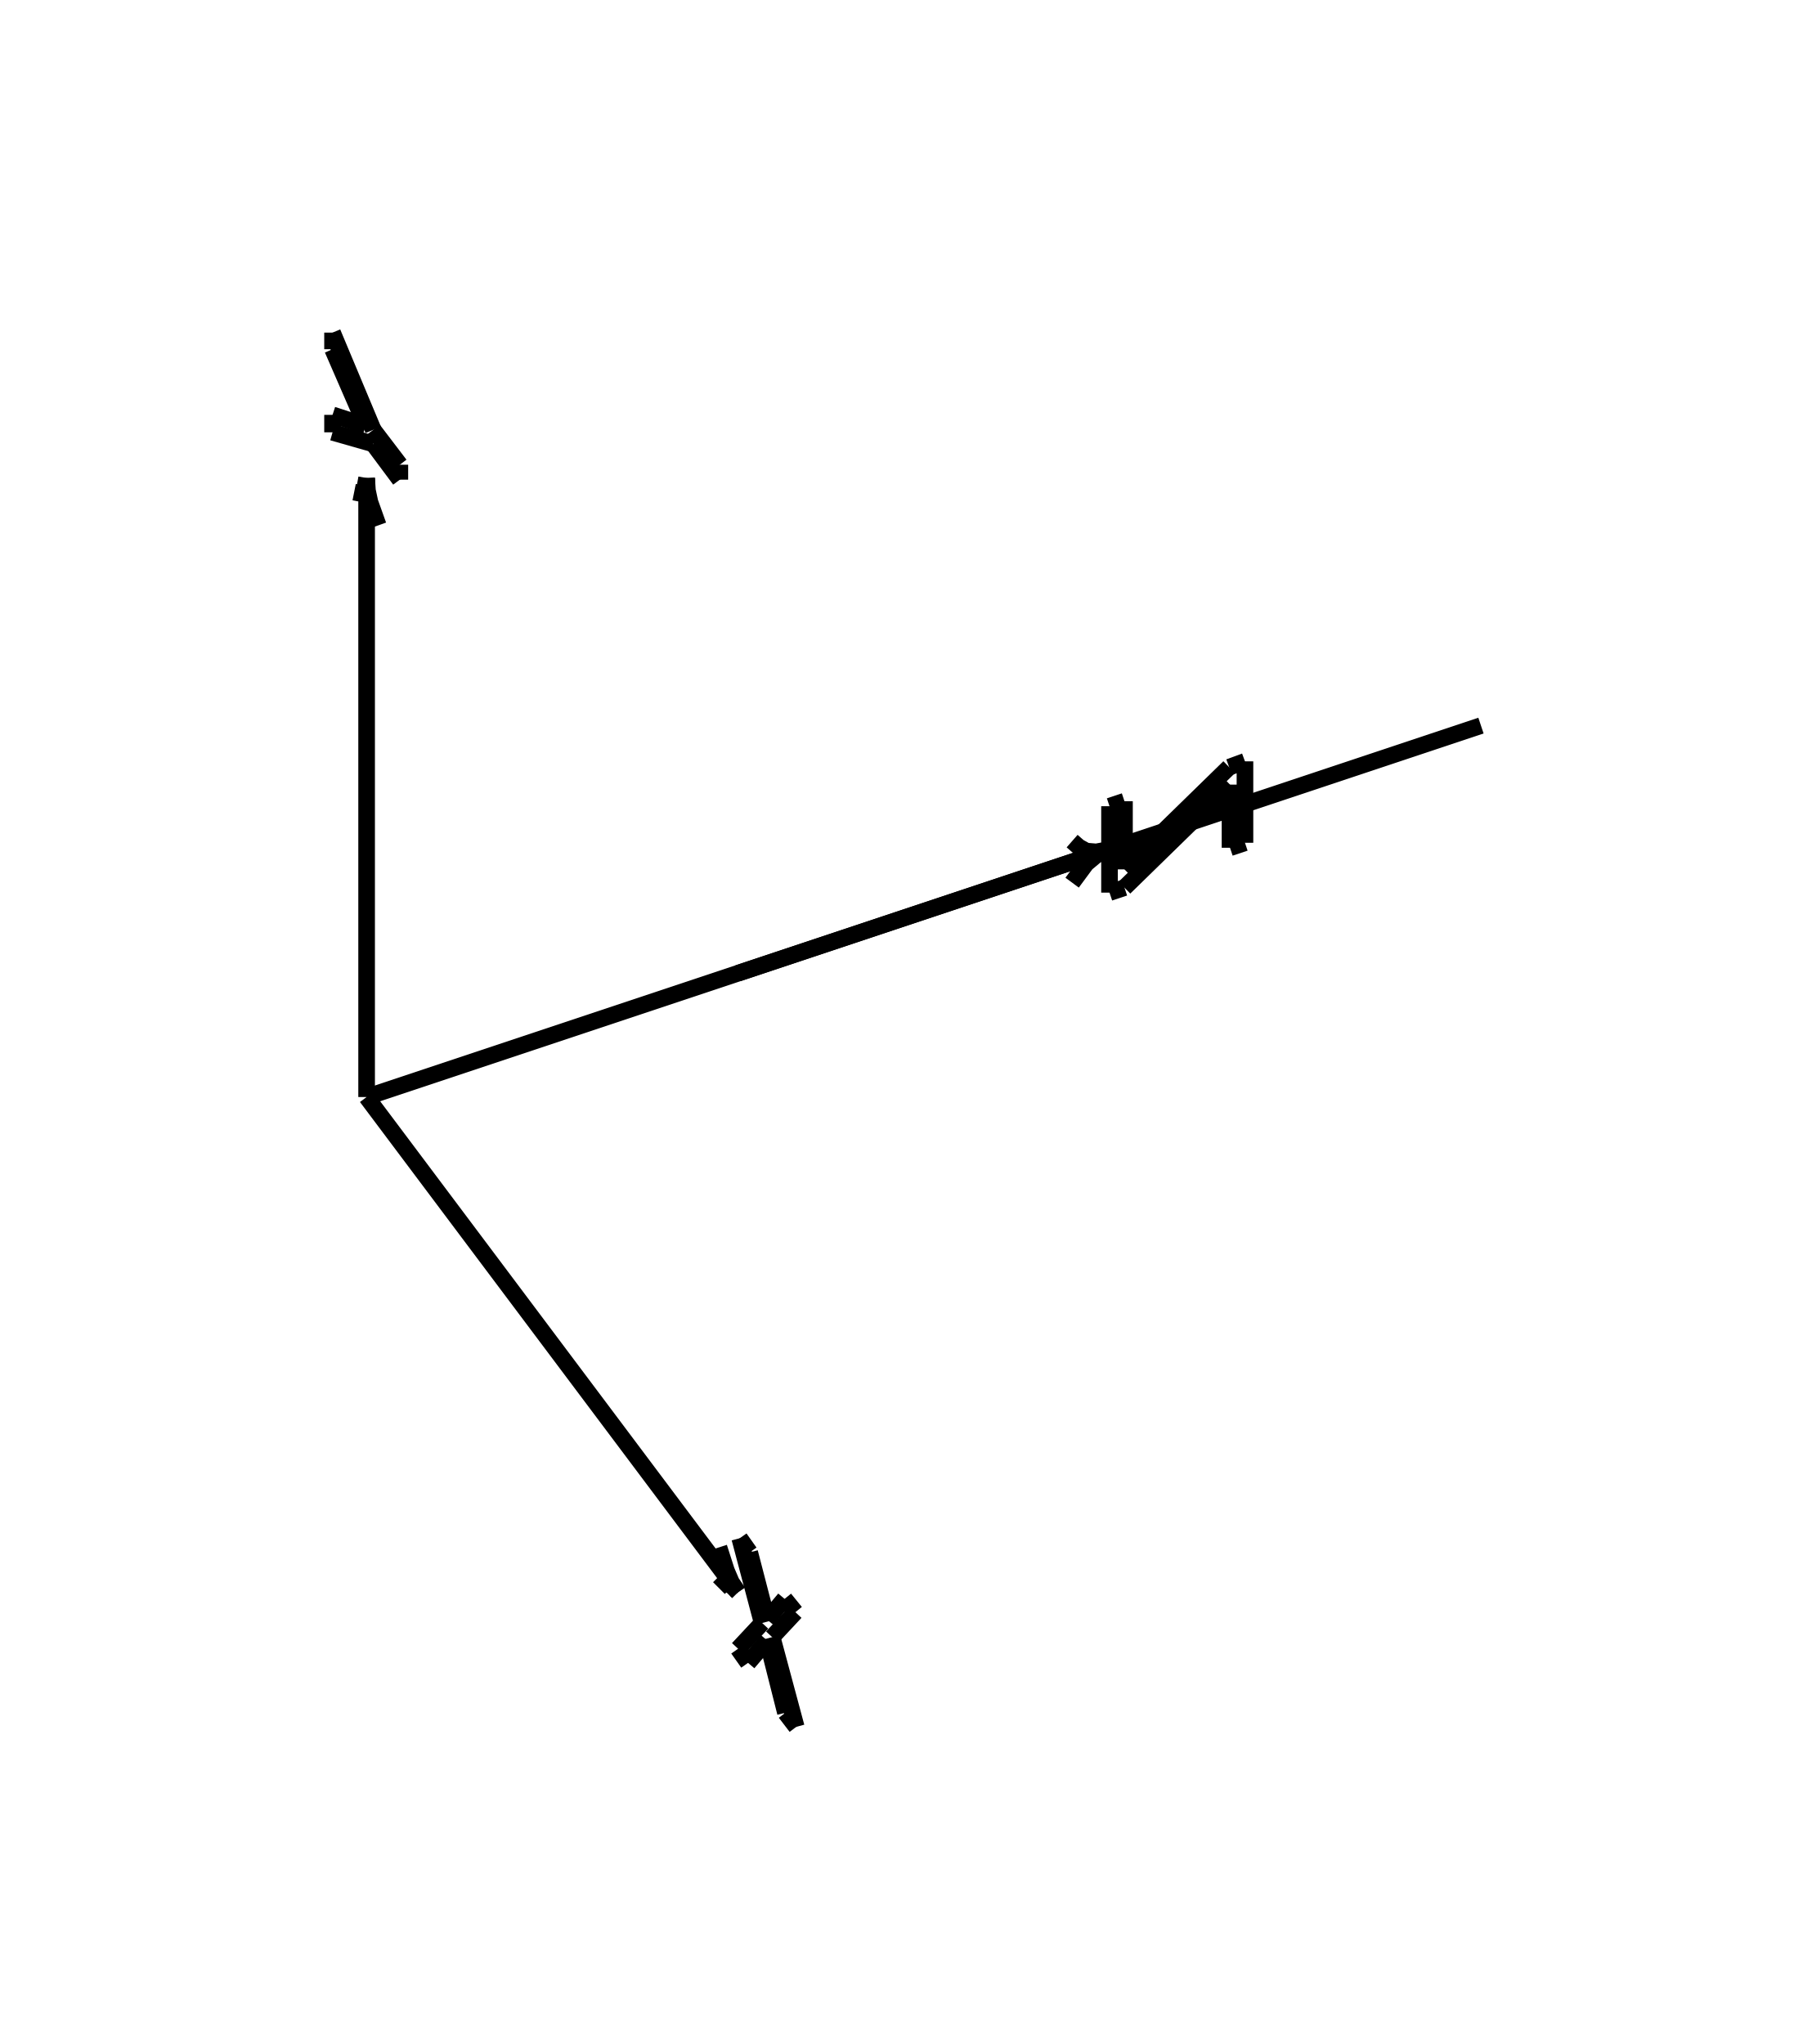
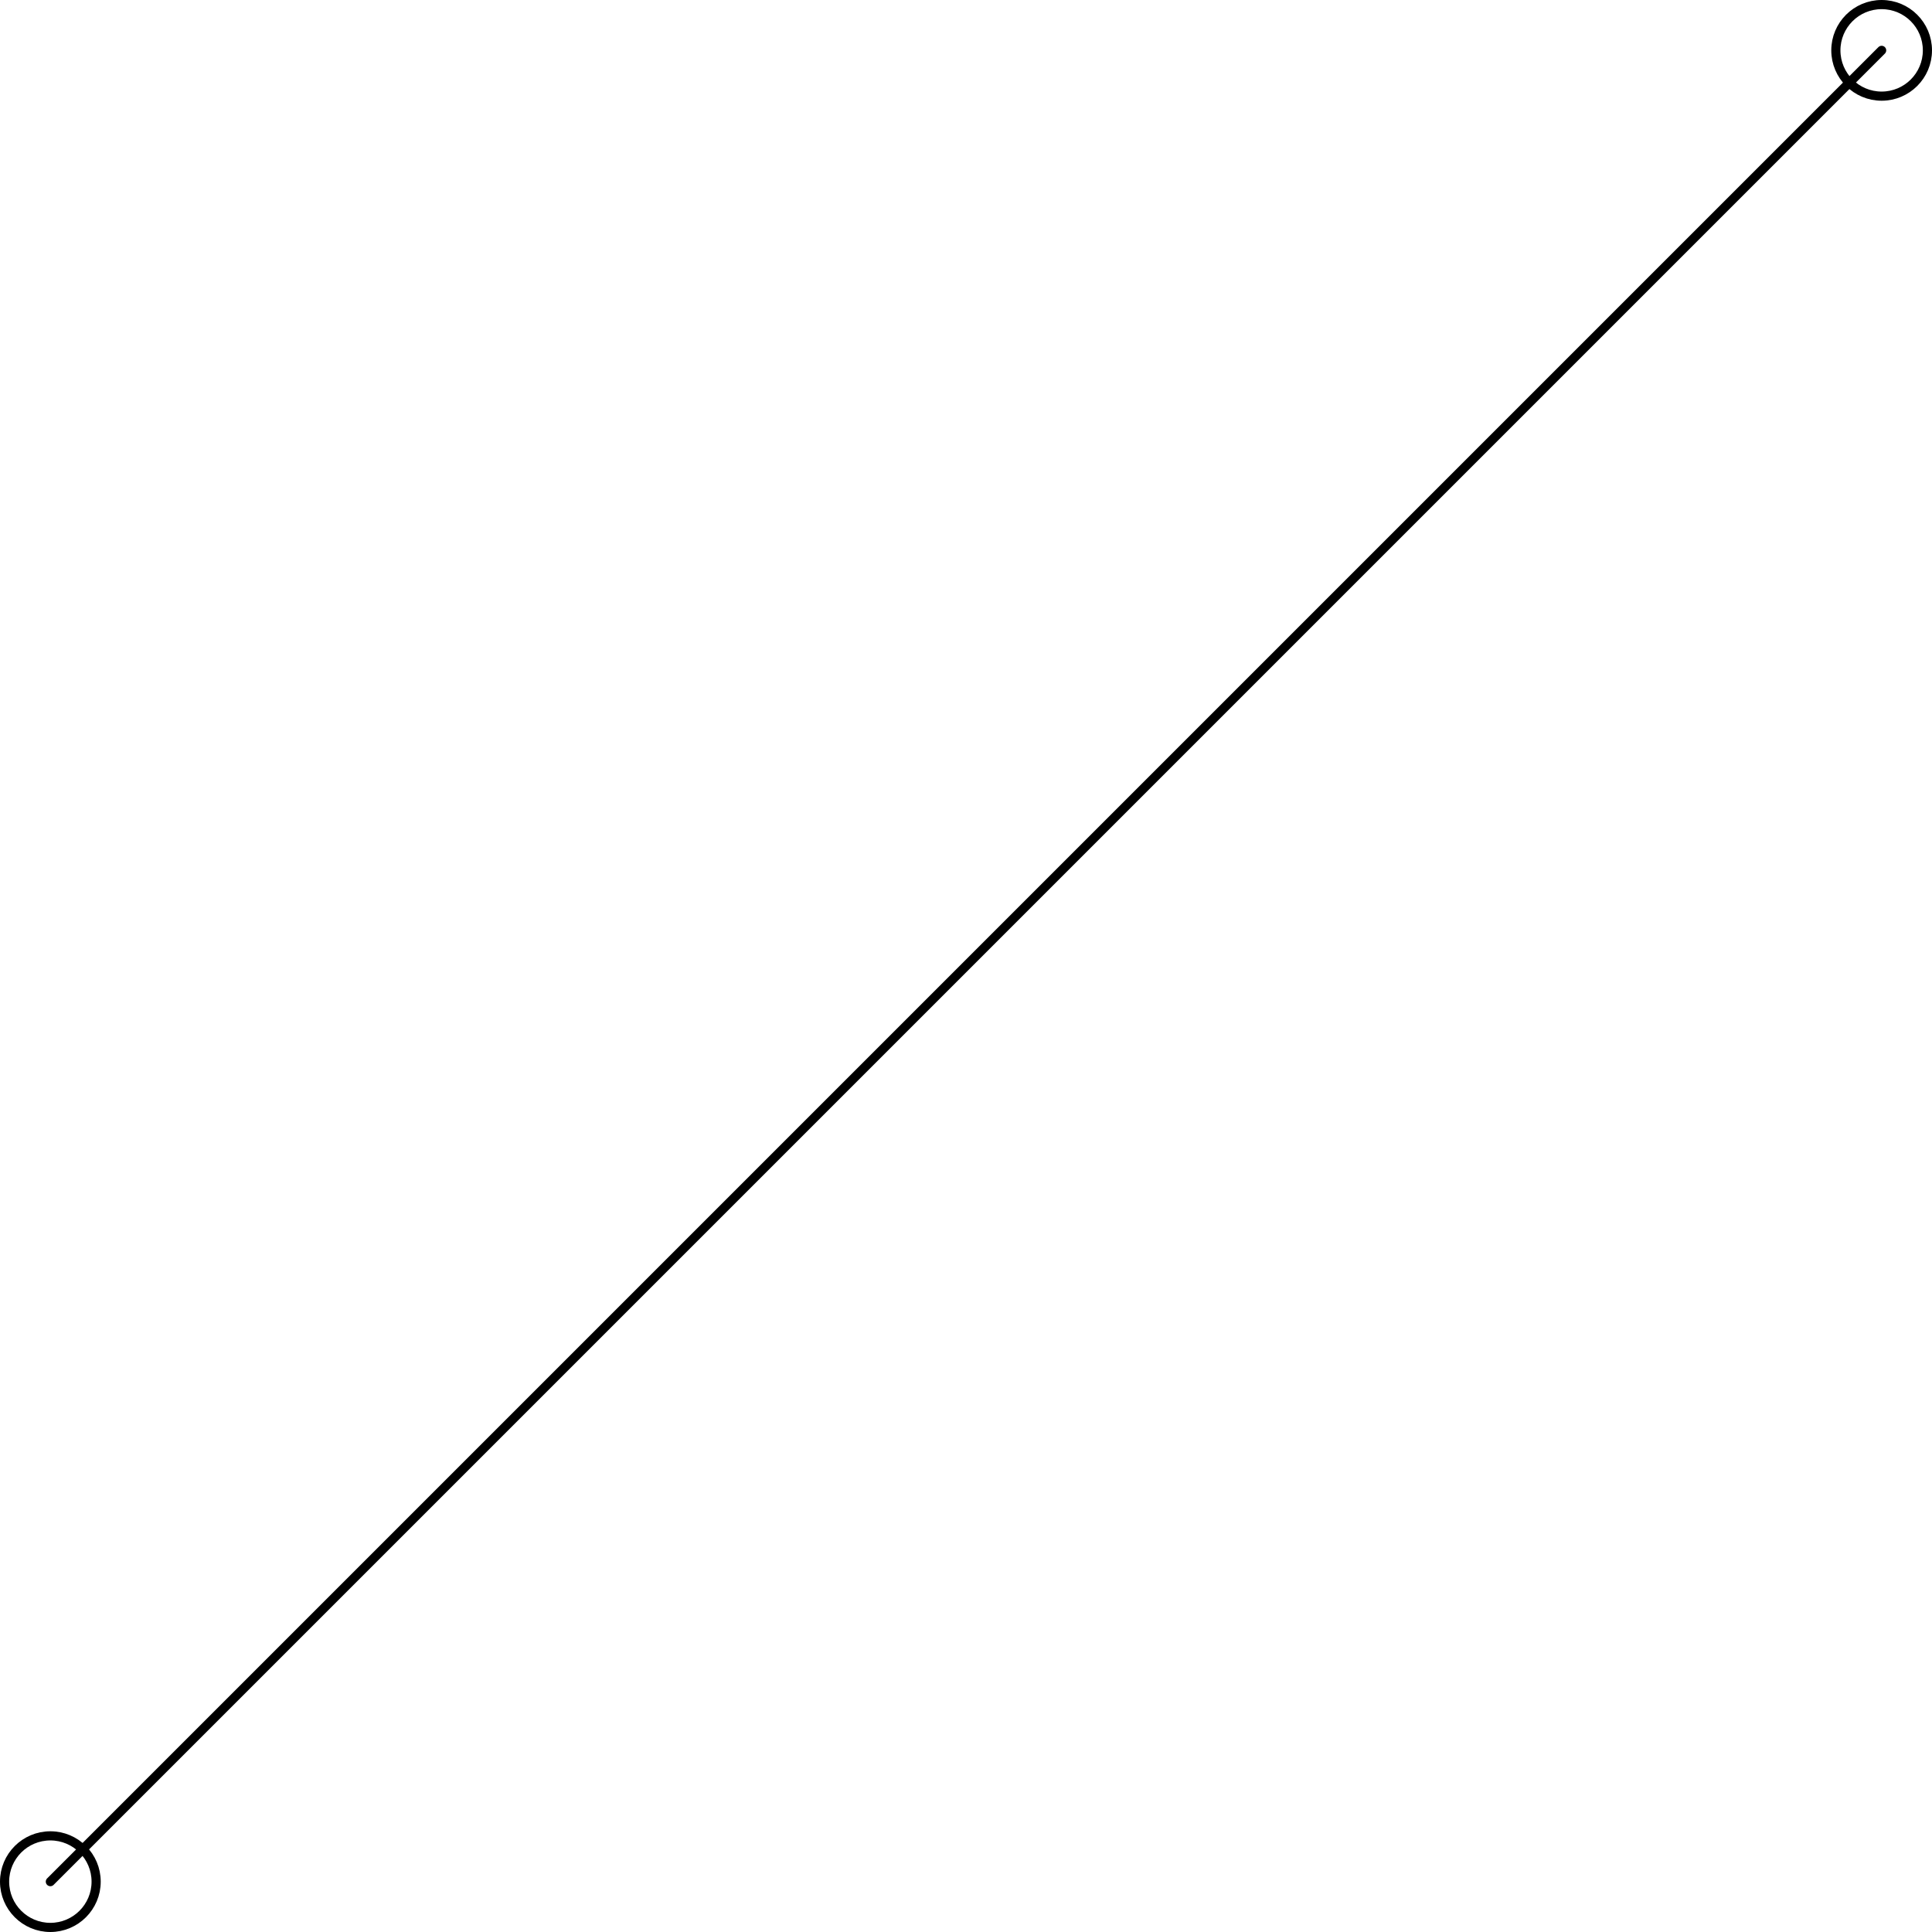
- <svg xmlns="http://www.w3.org/2000/svg" width="109" height="123">
-   <g transform="scale(50, -50)   translate(1.33518,-1.022298)" stroke-width="0.02" fill="none">
-     <g stroke="rgb(160,160,160)" fill="none" stroke-dasharray="0.02,0.02">
-     
-         </g>
-     <g stroke="rgb(0,0,0)" fill="none">
-       <path d="M-0.447,-0.149 L0.447,0.149 " />
-       <path d="M-0.894,-0.298 L-0.447,-0.894 " />
-       <path d="M-0.894,-0.298 L-0.894,0.447 " />
-       <path d="M-0.894,-0.298 L1.1102230246251565e-16,5.551115123125783e-17 " />
-       <path d="M-0.447,-0.894 L-0.455,-0.882 L-0.461,-0.868 L-0.47,-0.84 " />
-       <path d="M-0.447,-0.894 L-0.455,-0.886 L-0.461,-0.884 L-0.466,-0.885 L-0.47,-0.889 " />
-       <path d="M-0.894,0.447 L-0.896,0.436 L-0.899,0.43 L-0.904,0.429 L-0.909,0.43 " />
-       <path d="M-0.894,0.447 L-0.893,0.432 L-0.89,0.418 L-0.88,0.39 " />
-       <path d="M0.0,0.0 L-0.016,-0.003 L-0.028,-0.002 L-0.037,0.003 L-0.045,0.01 " />
-       <path d="M0.0,0.0 L-0.016,-0.007 L-0.028,-0.017 L-0.045,-0.04 " />
-       <path d="M-0.378,-0.918 L-0.406,-0.948 " />
-       <path d="M-0.406,-0.948 L-0.377,-1.056 " />
-       <path d="M-0.377,-1.056 L-0.39,-1.039 " />
-       <path d="M-0.39,-1.039 L-0.412,-0.952 " />
-       <path d="M-0.412,-0.952 L-0.435,-0.979 " />
-       <path d="M-0.435,-0.979 L-0.447,-0.962 " />
-       <path d="M-0.447,-0.962 L-0.418,-0.931 " />
-       <path d="M-0.418,-0.931 L-0.445,-0.829 " />
-       <path d="M-0.445,-0.829 L-0.433,-0.846 " />
-       <path d="M-0.433,-0.846 L-0.412,-0.927 " />
-       <path d="M-0.412,-0.927 L-0.391,-0.902 " />
-       <path d="M-0.391,-0.902 L-0.378,-0.918 " />
-       <path d="M-0.935,0.622 L-0.886,0.505 " />
-       <path d="M-0.886,0.505 L-0.854,0.463 " />
-       <path d="M-0.854,0.463 L-0.854,0.445 " />
-       <path d="M-0.854,0.445 L-0.886,0.488 " />
-       <path d="M-0.886,0.488 L-0.935,0.502 " />
-       <path d="M-0.935,0.502 L-0.935,0.523 " />
-       <path d="M-0.935,0.523 L-0.895,0.51 " />
-       <path d="M-0.895,0.51 L-0.935,0.602 " />
-       <path d="M-0.935,0.602 L-0.935,0.622 " />
-       <path d="M0.163,0.008 L0.163,0.106 " />
-       <path d="M0.163,0.106 L0.144,0.099 " />
-       <path d="M0.144,0.099 L0.018,-0.024 " />
-       <path d="M0.018,-0.024 L0.018,0.058 " />
-       <path d="M0.018,0.058 L-9.020562075079397e-17,0.052 " />
-       <path d="M0.0,0.052 L3.444516137630592e-18,-2.7755575615628914e-17 " />
-       <path d="M3.444516137630592e-18,-2.7755575615628914e-17 L6.889032275261184e-18,-0.052 " />
-       <path d="M0.0,-0.052 L0.018,-0.046 " />
-       <path d="M0.018,-0.046 L0.145,0.078 " />
-       <path d="M0.145,0.078 L0.145,0.002 " />
-       <path d="M0.145,0.002 L0.163,0.008 " />
+ <svg xmlns="http://www.w3.org/2000/svg" width="105.5mm" height="105.5mm" viewBox="0.945 -3.055 2.11 2.11" version="1.1">
+   <g transform="scale(1,-1)" stroke-linecap="round">
+     <g fill="none" stroke="rgb(0,0,0)" stroke-width="0.01">
+       <line x1="1.0" y1="1.0" x2="3.0" y2="3.0" />
+       <circle cx="1.0" cy="1.0" r="0.05" />
+       <circle cx="3.0" cy="3.0" r="0.05" />
    </g>
  </g>
</svg>
